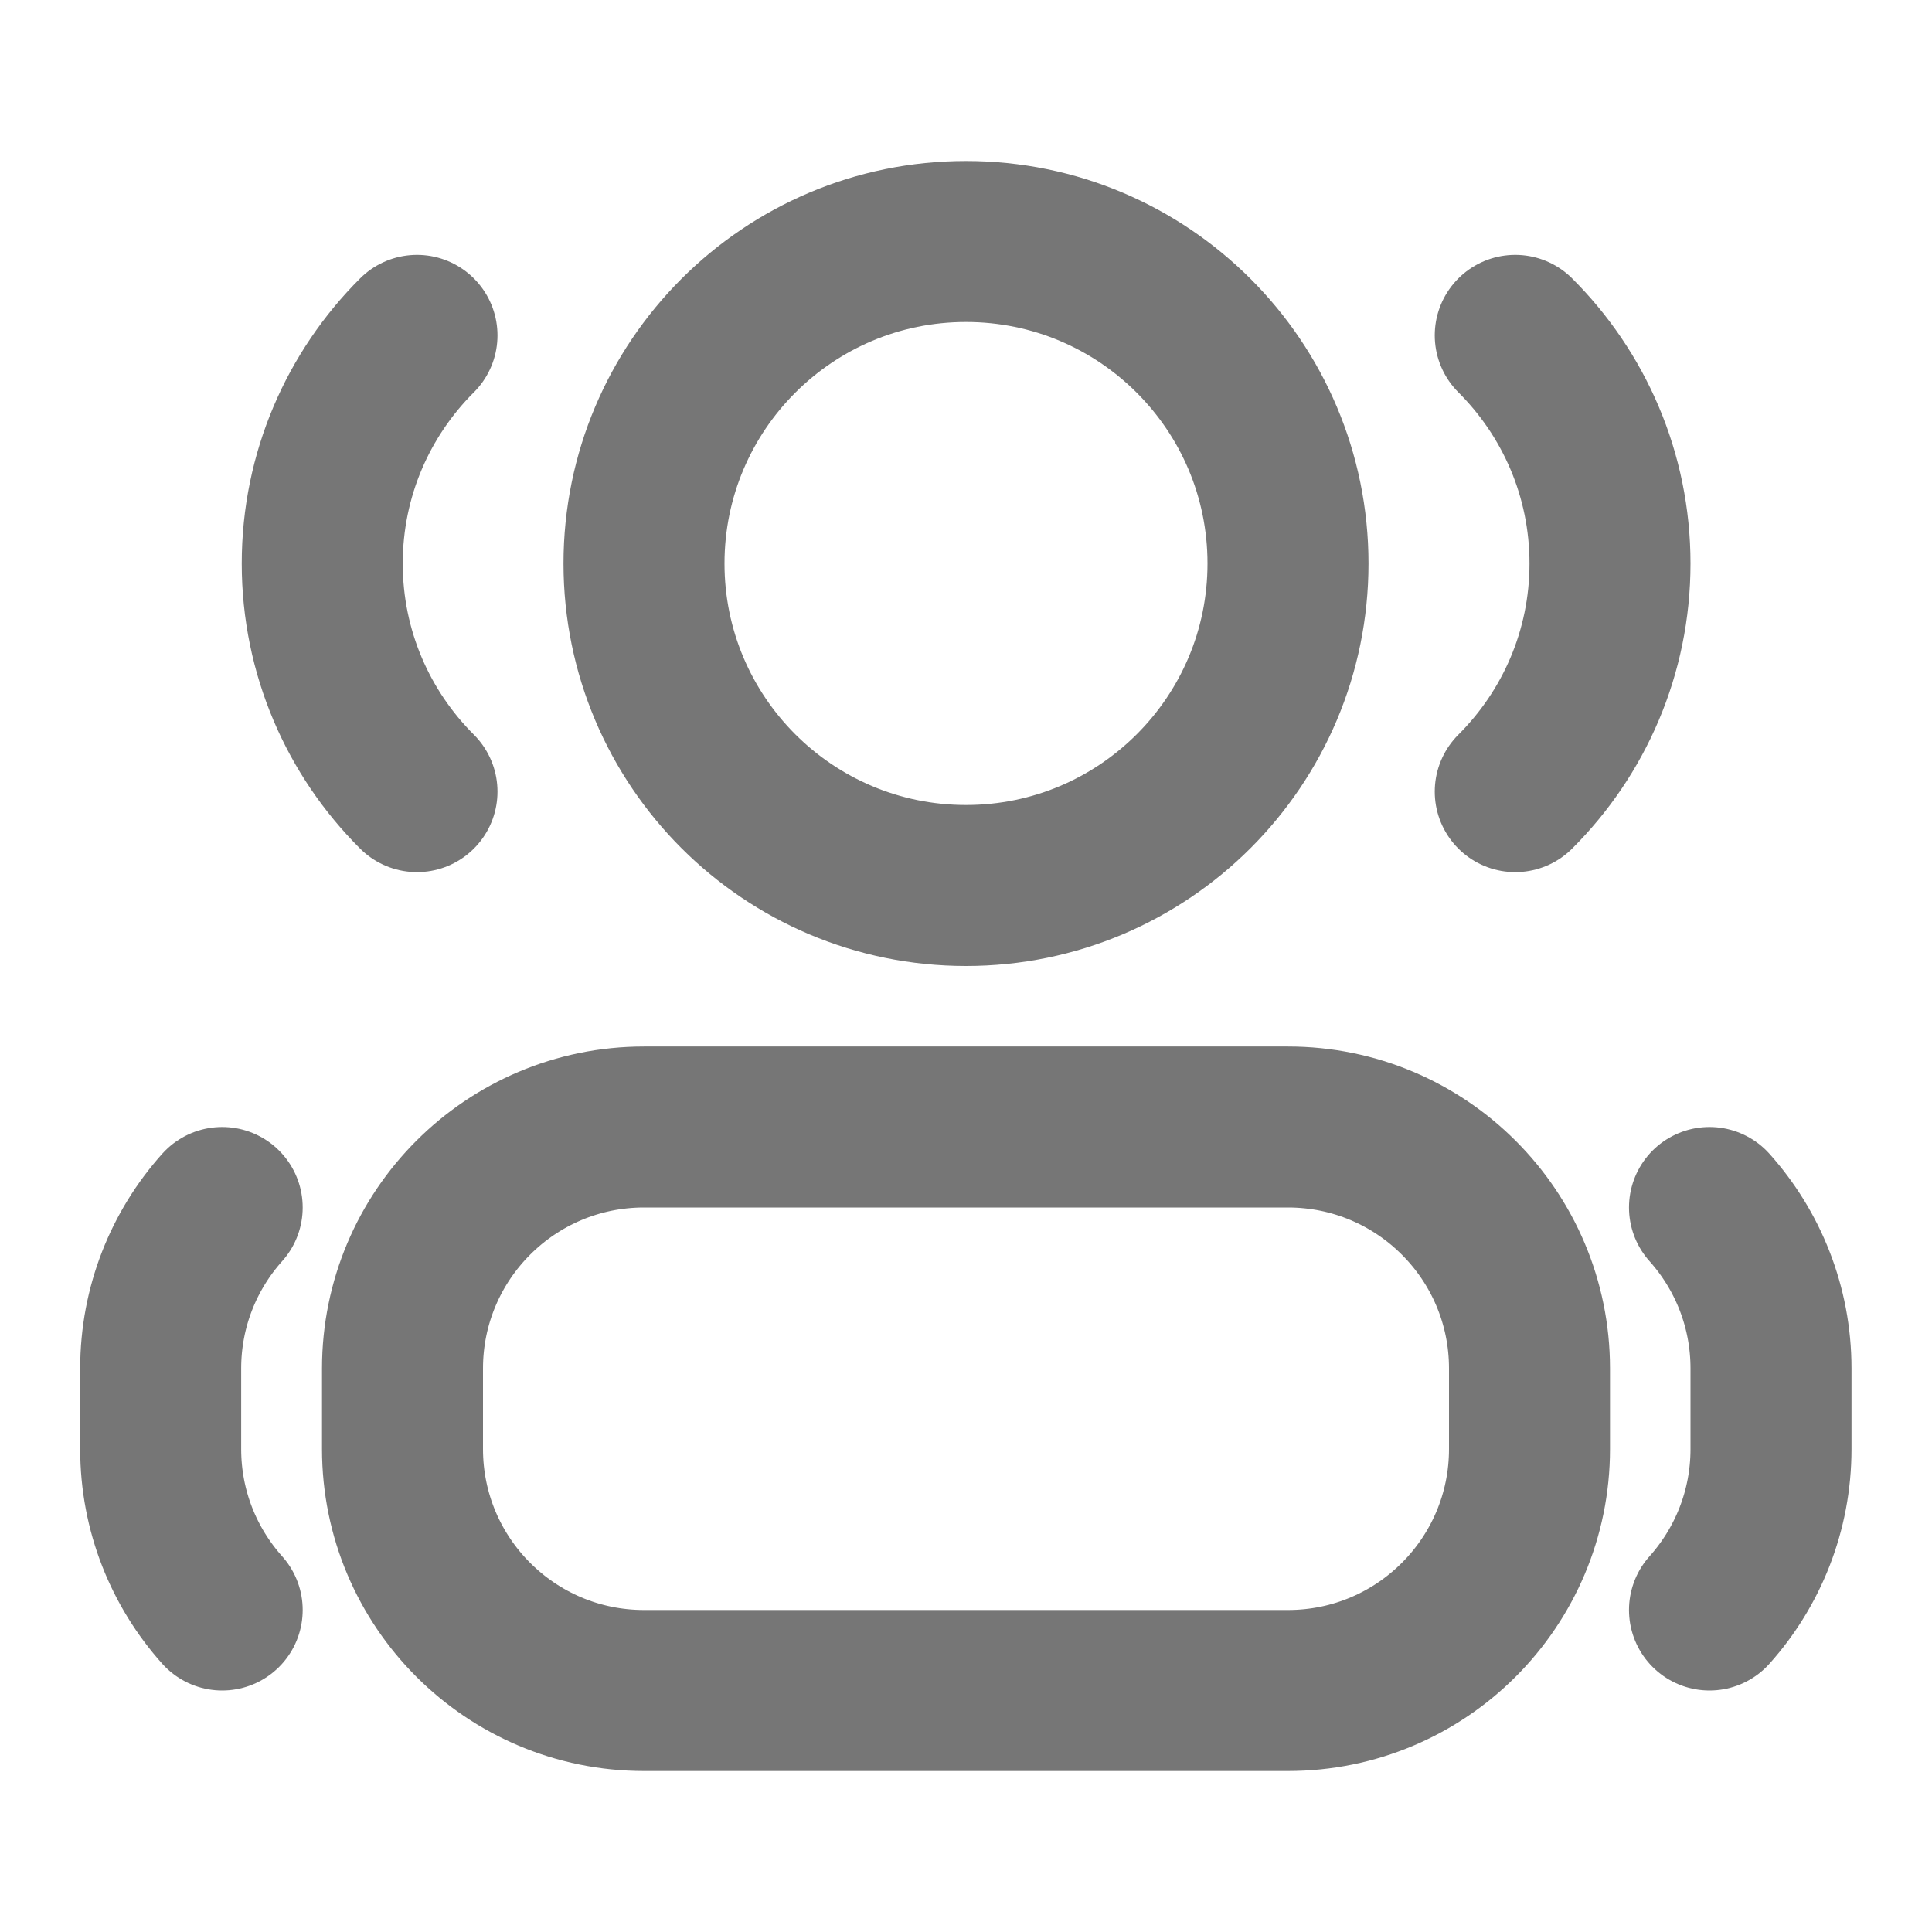
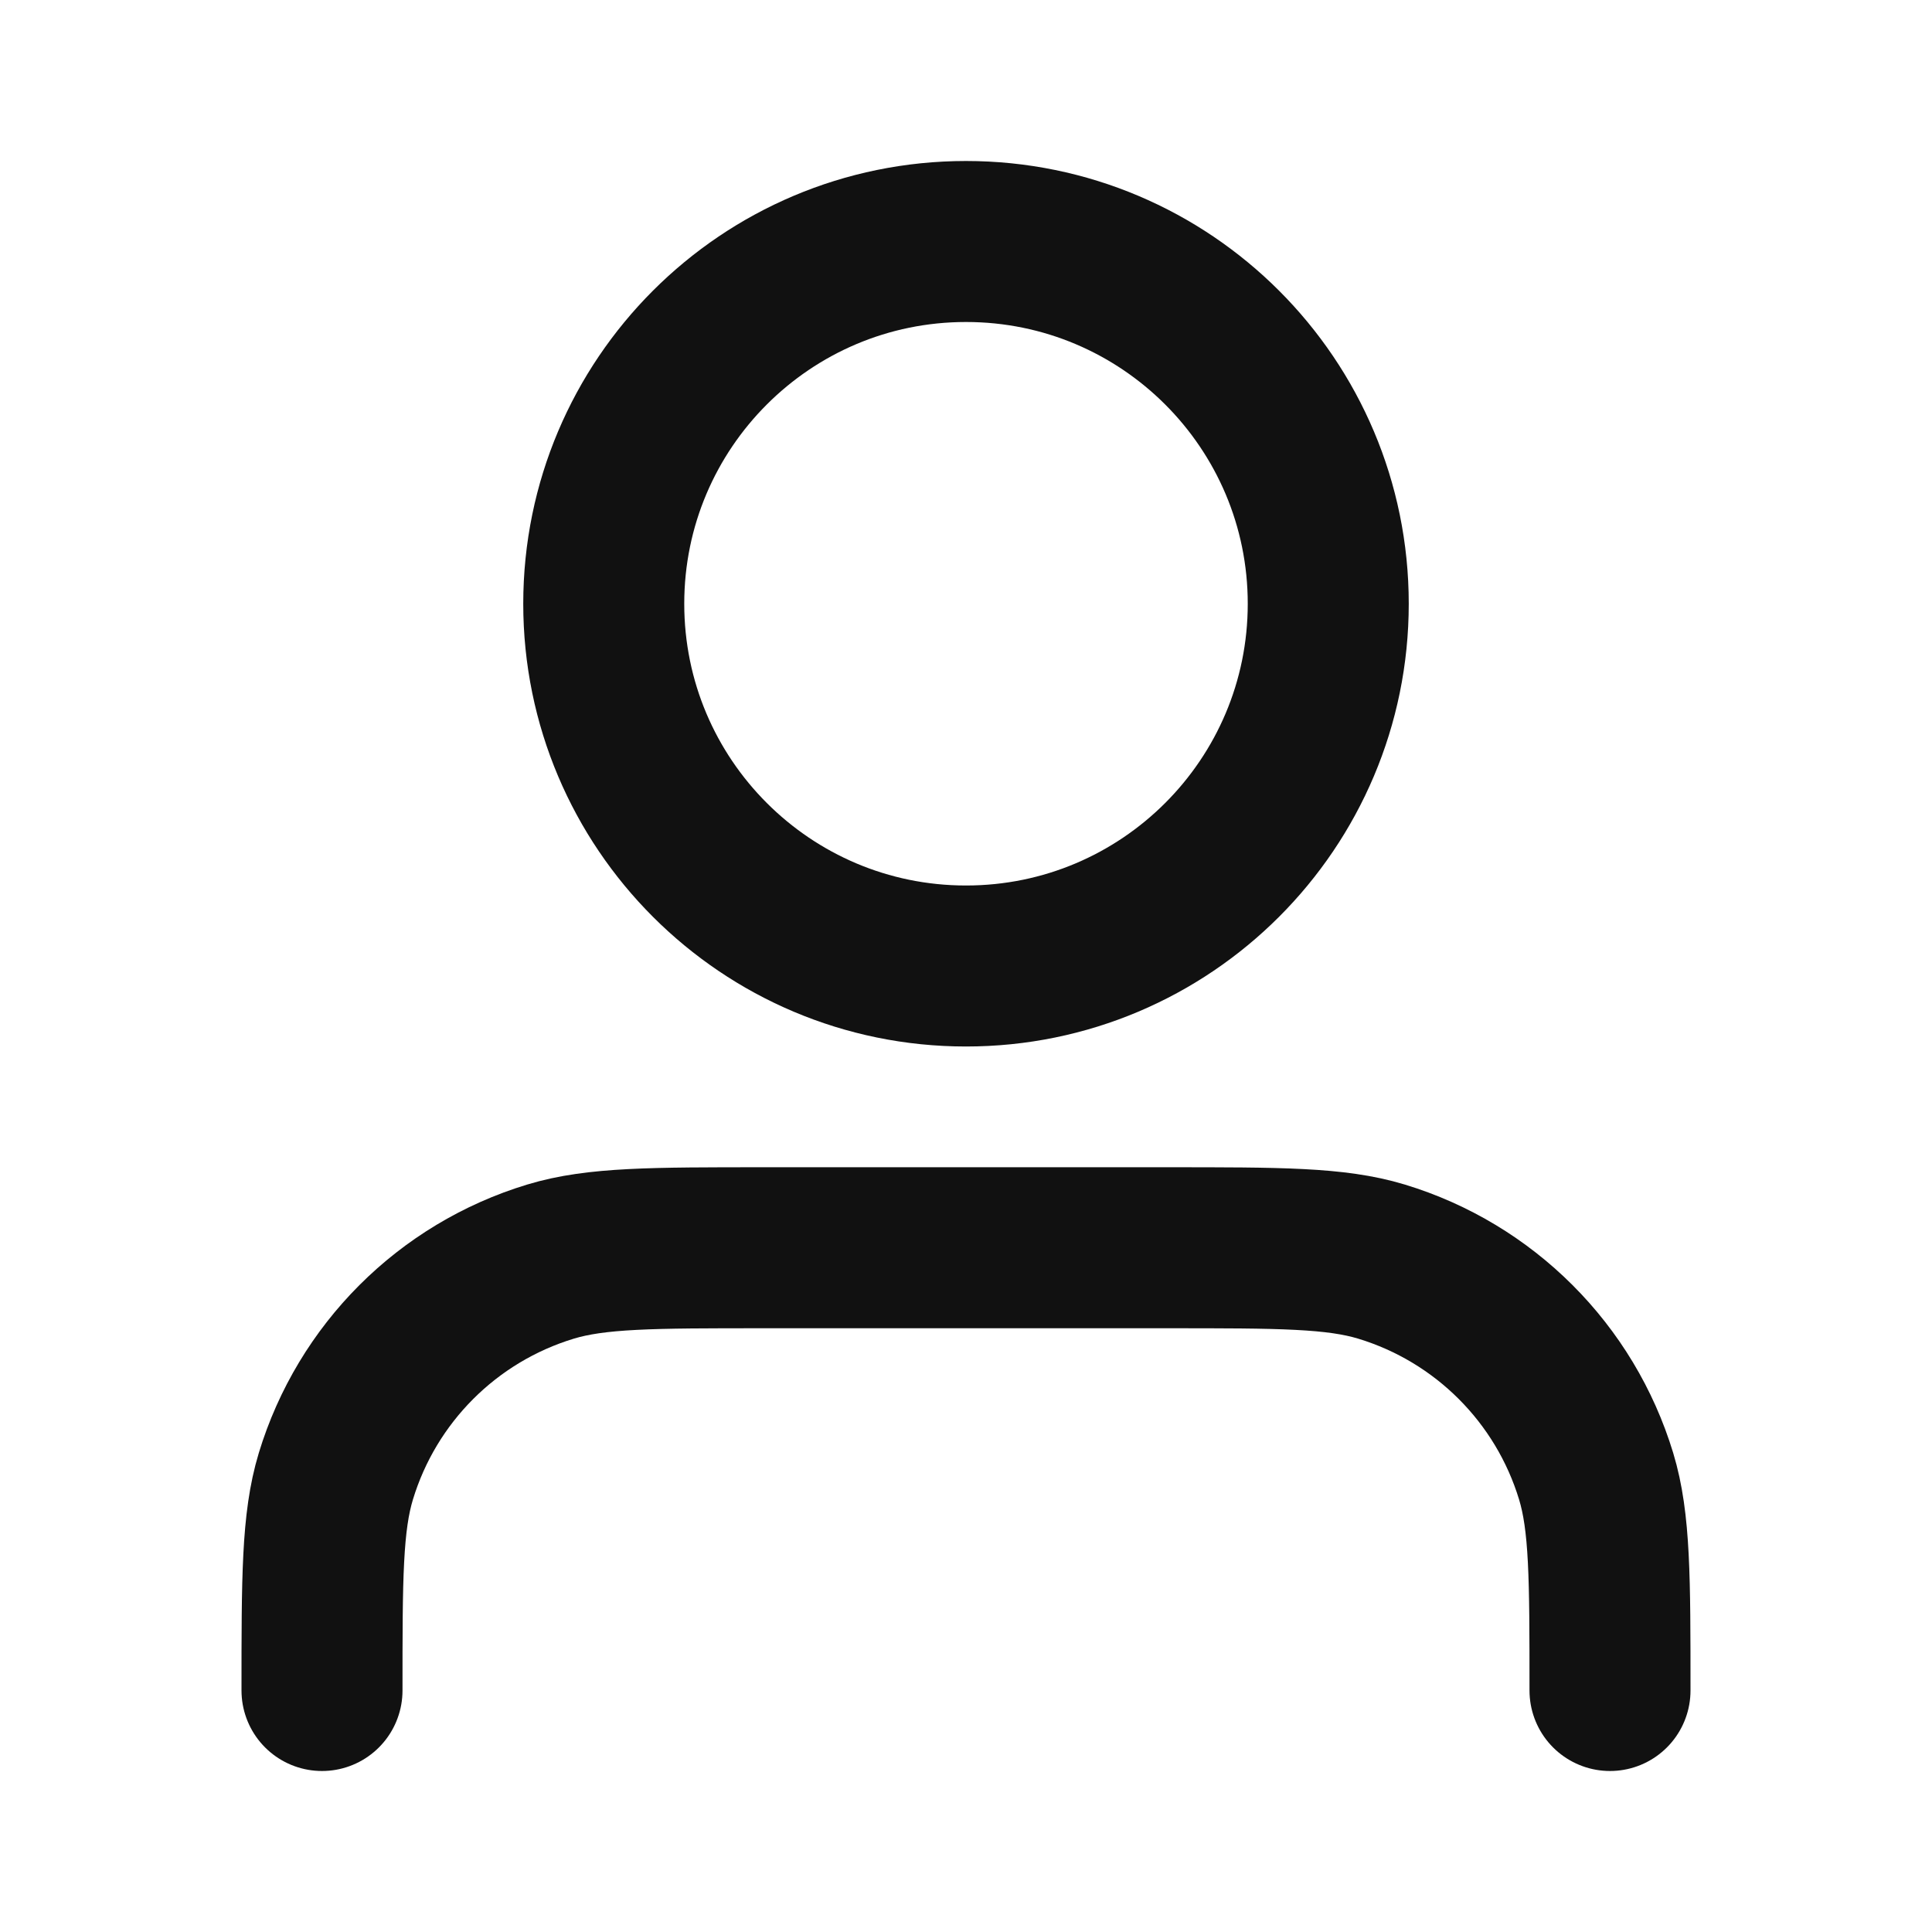
<svg xmlns="http://www.w3.org/2000/svg" width="24" height="24" viewBox="0 0 24 24" fill="none">
-   <path d="M18.823 4.166C19.55 4.891 20 5.893 20 7C20 8.107 19.55 9.109 18.823 9.834M5.18 4.166C4.453 4.891 4.003 5.893 4.003 7C4.003 8.107 4.453 9.109 5.18 9.834M21.236 15C21.711 15.531 22 16.232 22 17V18C22 18.768 21.711 19.469 21.236 20M2.76 15C2.285 15.531 1.996 16.232 1.996 17V18C1.996 18.768 2.285 19.469 2.76 20M16 7C16 4.791 14.209 3 12 3C9.791 3 8 4.791 8 7C8 9.209 9.791 11 12 11C14.209 11 16 9.209 16 7ZM5 18V17C5 15.343 6.343 14 8 14H16C17.657 14 19 15.343 19 17V18C19 19.657 17.657 21 16 21H8C6.343 21 5 19.657 5 18Z" stroke="#767676" stroke-width="2" stroke-linecap="round" stroke-linejoin="round" />
+   <path d="M20 21C20 19.604 20 18.907 19.828 18.339C19.44 17.061 18.439 16.06 17.161 15.672C16.593 15.5 15.896 15.5 14.5 15.5H9.5C8.104 15.5 7.407 15.5 6.839 15.672C5.56 16.06 4.56 17.061 4.172 18.339C4 18.907 4 19.604 4 21M16.5 7.5C16.5 9.985 14.485 12 12 12C9.515 12 7.5 9.985 7.5 7.5C7.5 5.015 9.515 3 12 3C14.485 3 16.5 5.015 16.5 7.5Z" stroke="#111111" stroke-width="2" stroke-linecap="round" stroke-linejoin="round" />
</svg>
